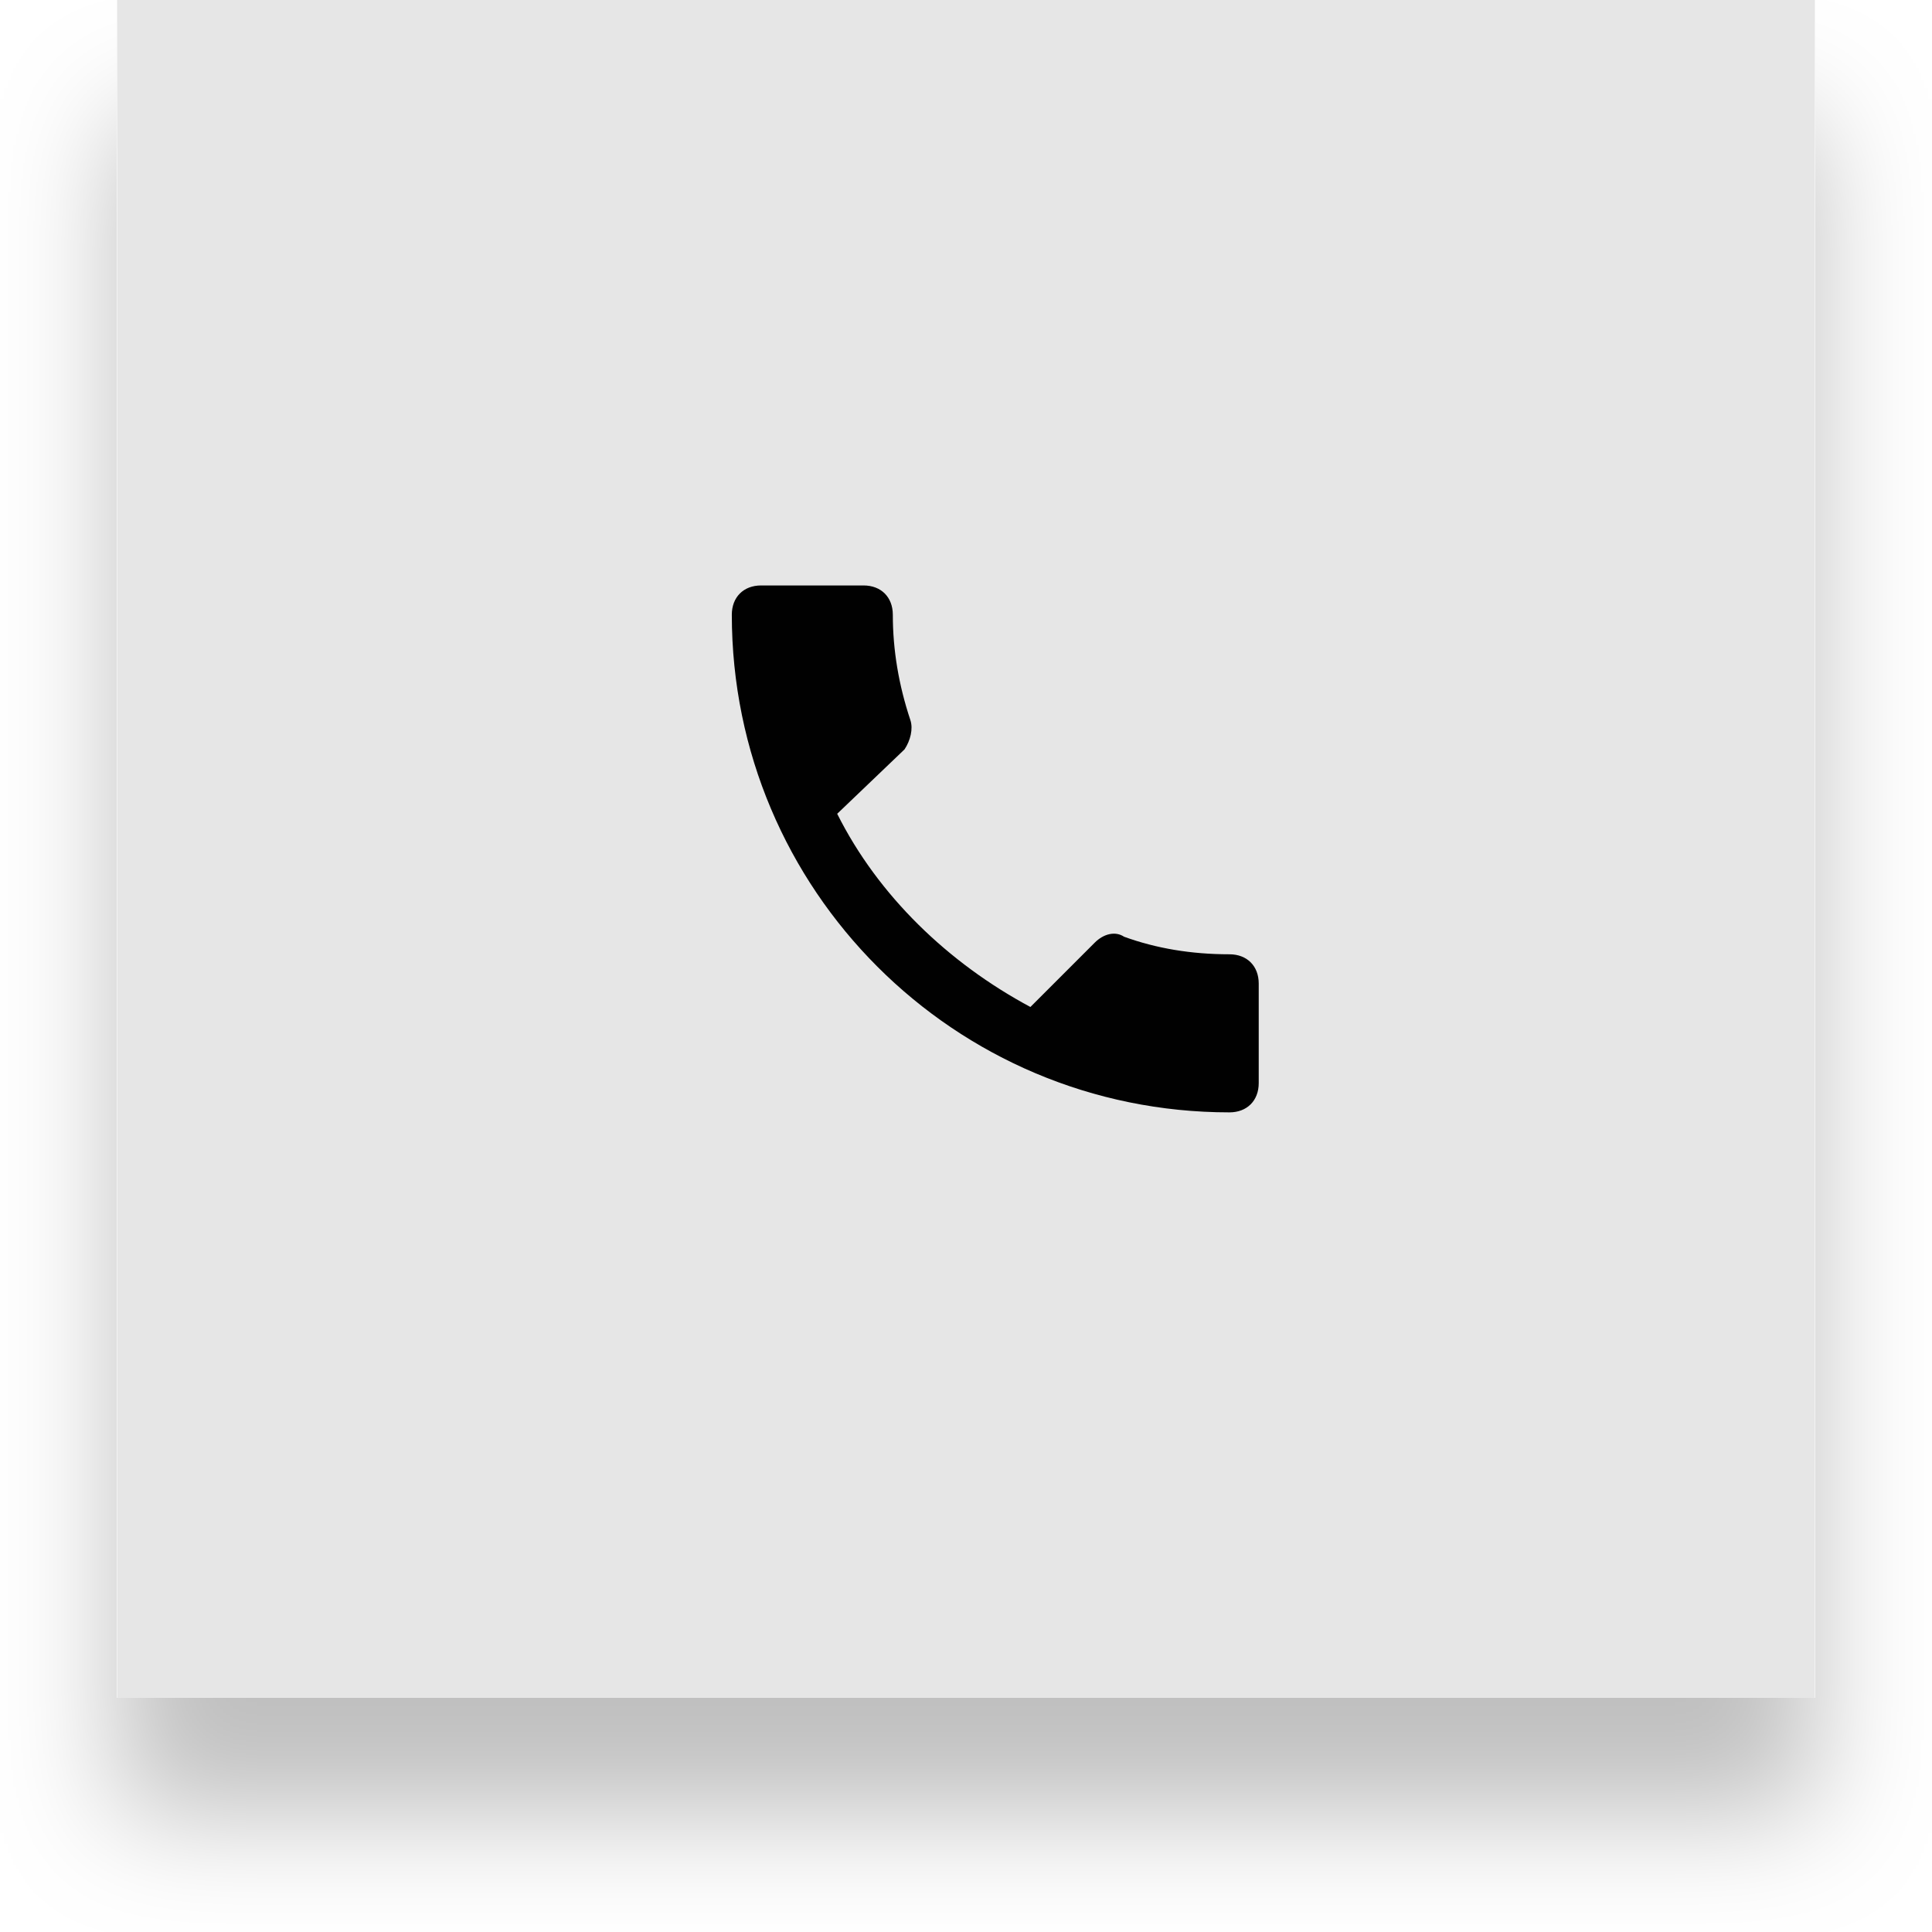
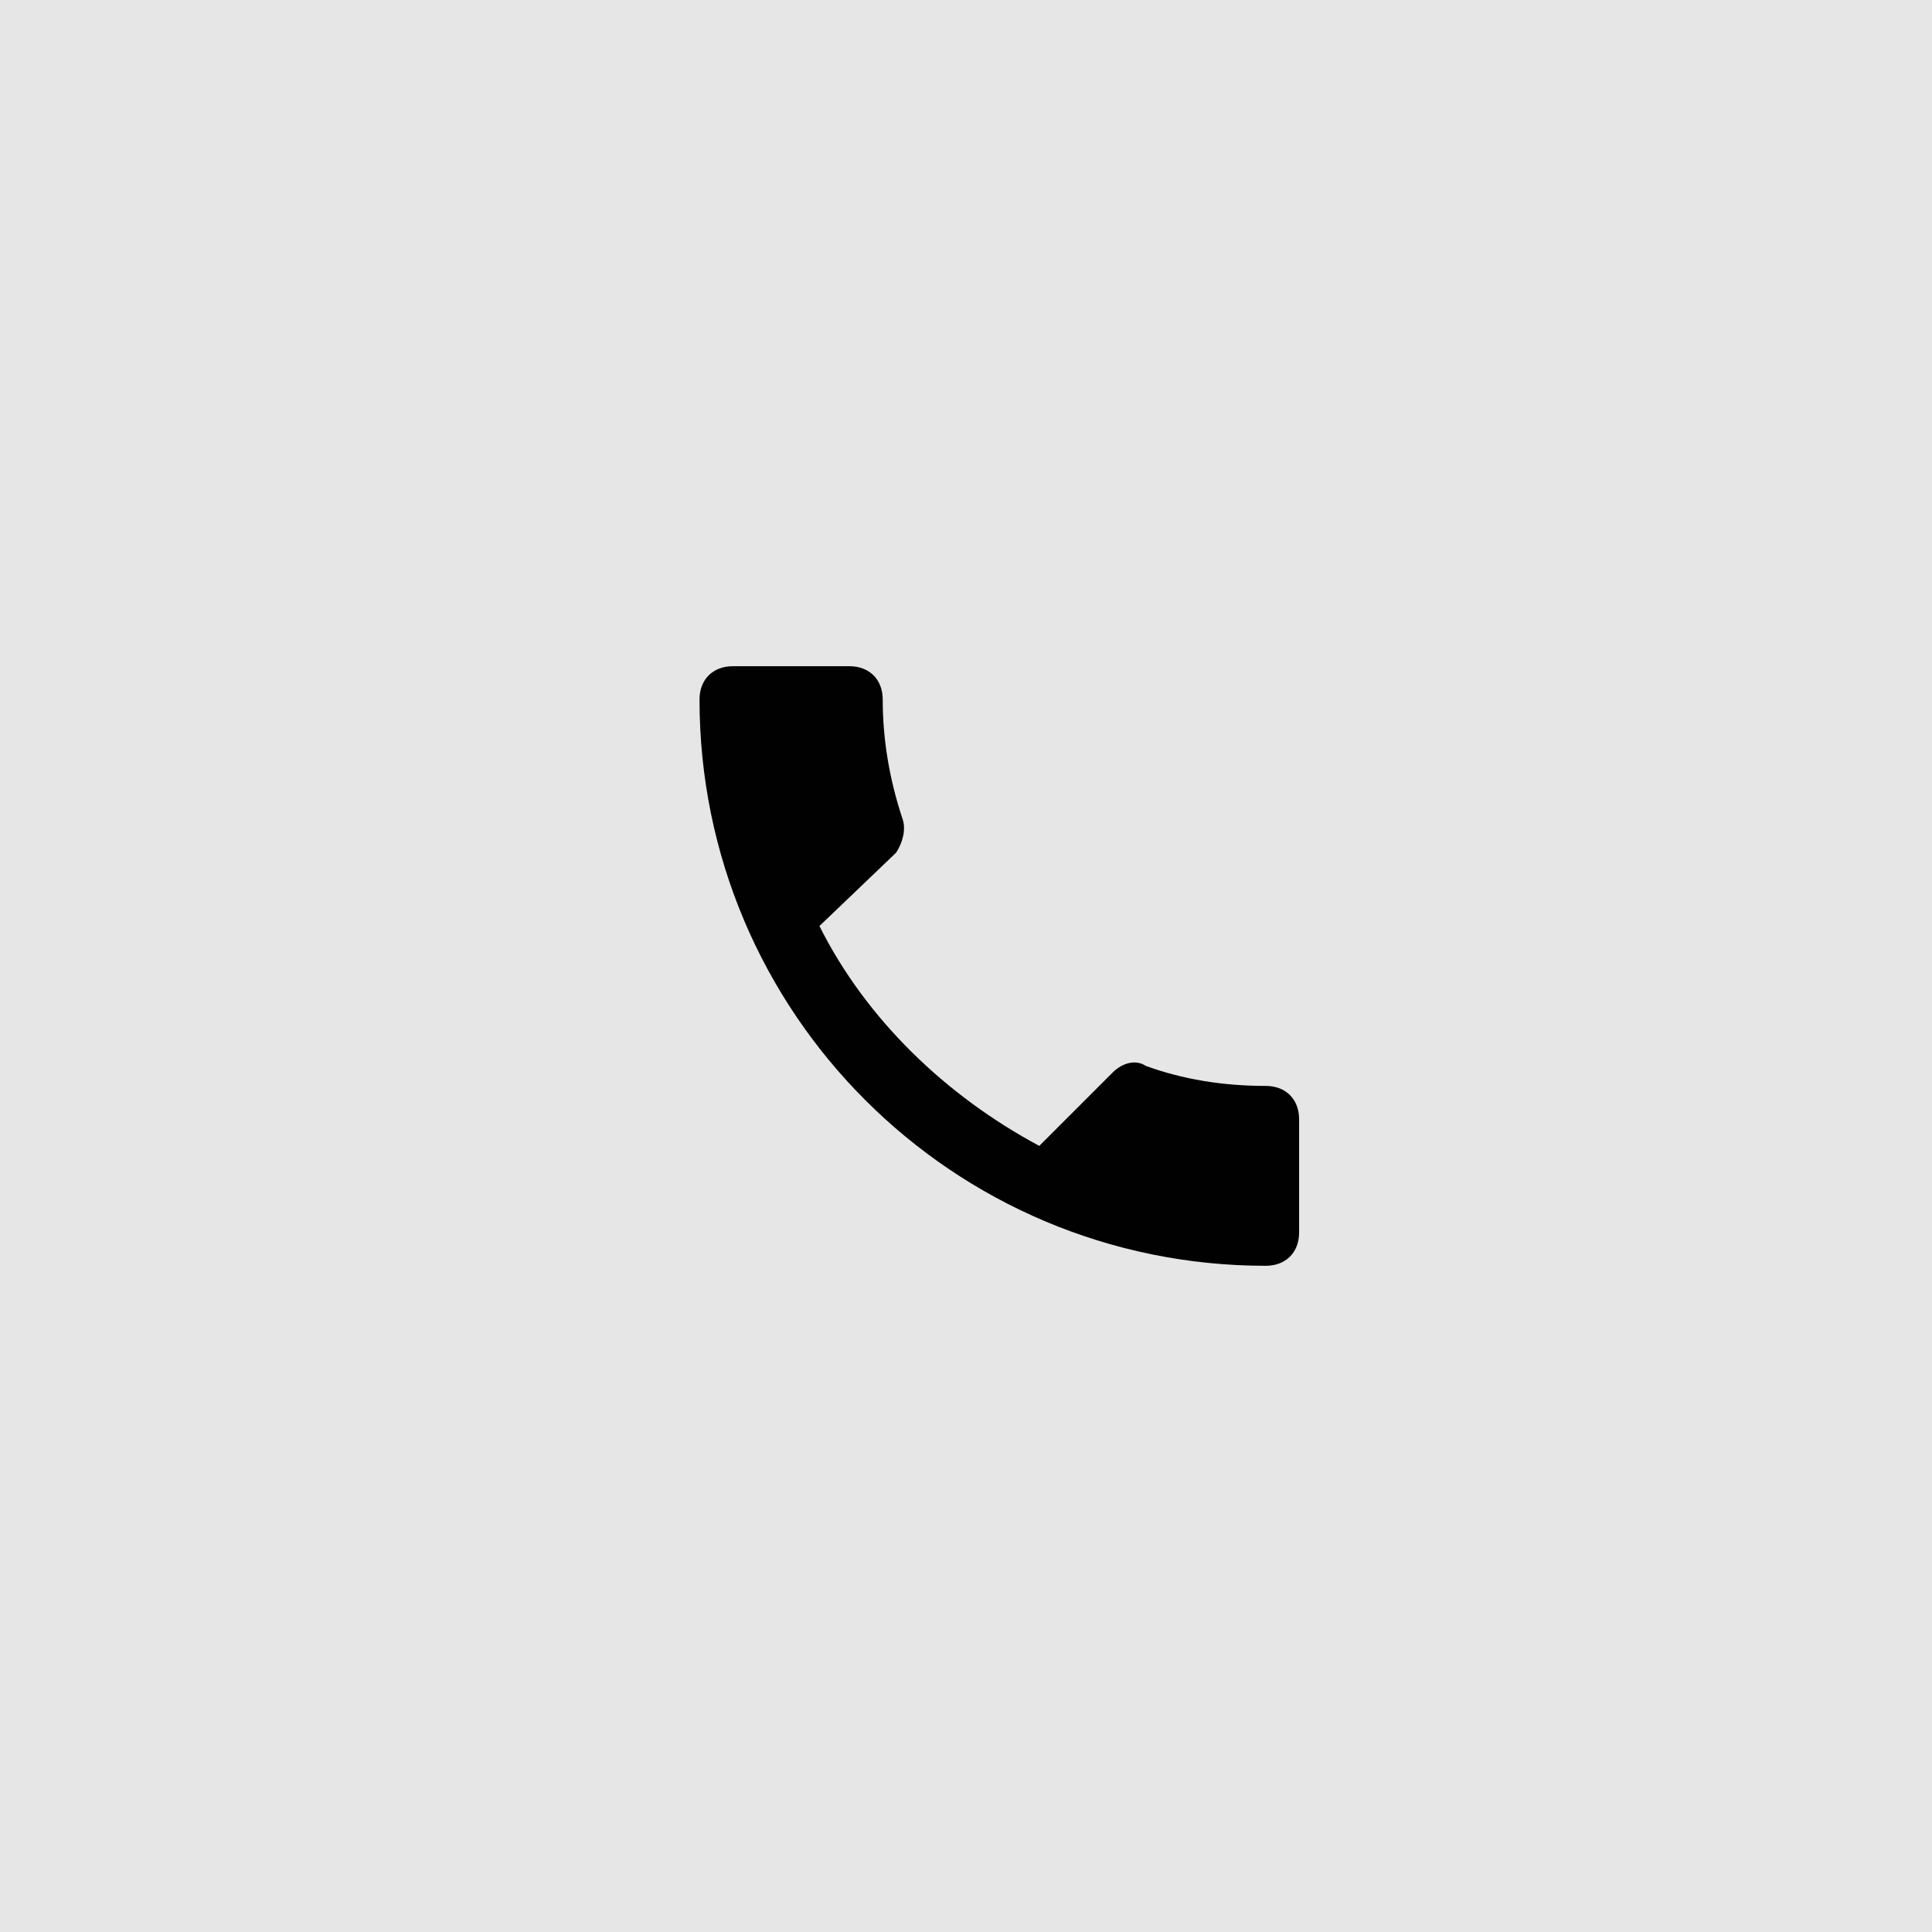
- <svg xmlns="http://www.w3.org/2000/svg" width="66" height="66" viewBox="0 0 66 66" fill="none">
-   <g filter="url(#filter0_d_27676_6)">
-     <rect x="4" width="58" height="58" fill="#E6E6E6" />
-     <path d="M28.6 27.8C30 30.6 32.4 32.9 35.2 34.4L37.4 32.2C37.7 31.9 38.1 31.8 38.4 32C39.5 32.4 40.7 32.6 42 32.6C42.6 32.6 43 33 43 33.6V37C43 37.6 42.6 38 42 38C32.6 38 25 30.4 25 21C25 20.4 25.4 20 26 20H29.5C30.1 20 30.5 20.4 30.5 21C30.5 22.2 30.7 23.4 31.1 24.6C31.2 24.9 31.1 25.3 30.9 25.6L28.6 27.8Z" fill="#010101" />
-   </g>
-   <defs>
-     <filter id="filter0_d_27676_6" x="0" y="0" width="66" height="66" filterUnits="userSpaceOnUse" color-interpolation-filters="sRGB">
-       <feFlood flood-opacity="0" result="BackgroundImageFix" />
-       <feColorMatrix in="SourceAlpha" type="matrix" values="0 0 0 0 0 0 0 0 0 0 0 0 0 0 0 0 0 0 127 0" result="hardAlpha" />
-       <feOffset dy="4" />
-       <feGaussianBlur stdDeviation="2" />
-       <feComposite in2="hardAlpha" operator="out" />
-       <feColorMatrix type="matrix" values="0 0 0 0 0 0 0 0 0 0 0 0 0 0 0 0 0 0 0.25 0" />
-       <feBlend mode="normal" in2="BackgroundImageFix" result="effect1_dropShadow_27676_6" />
-       <feBlend mode="normal" in="SourceGraphic" in2="effect1_dropShadow_27676_6" result="shape" />
-     </filter>
-   </defs>
+ <svg xmlns="http://www.w3.org/2000/svg" width="58" height="58" viewBox="0 0 58 58" fill="none">
+   <rect width="58" height="58" fill="#E6E6E6" />
+   <path d="M24.6 27.8C26 30.6 28.4 32.9 31.2 34.4L33.4 32.2C33.7 31.9 34.1 31.8 34.4 32C35.5 32.4 36.7 32.6 38 32.6C38.6 32.6 39 33 39 33.6V37C39 37.6 38.6 38 38 38C28.6 38 21 30.4 21 21C21 20.4 21.4 20 22 20H25.5C26.1 20 26.5 20.4 26.5 21C26.5 22.2 26.7 23.4 27.1 24.6C27.2 24.9 27.1 25.3 26.9 25.6L24.6 27.8Z" fill="#010101" />
</svg>
